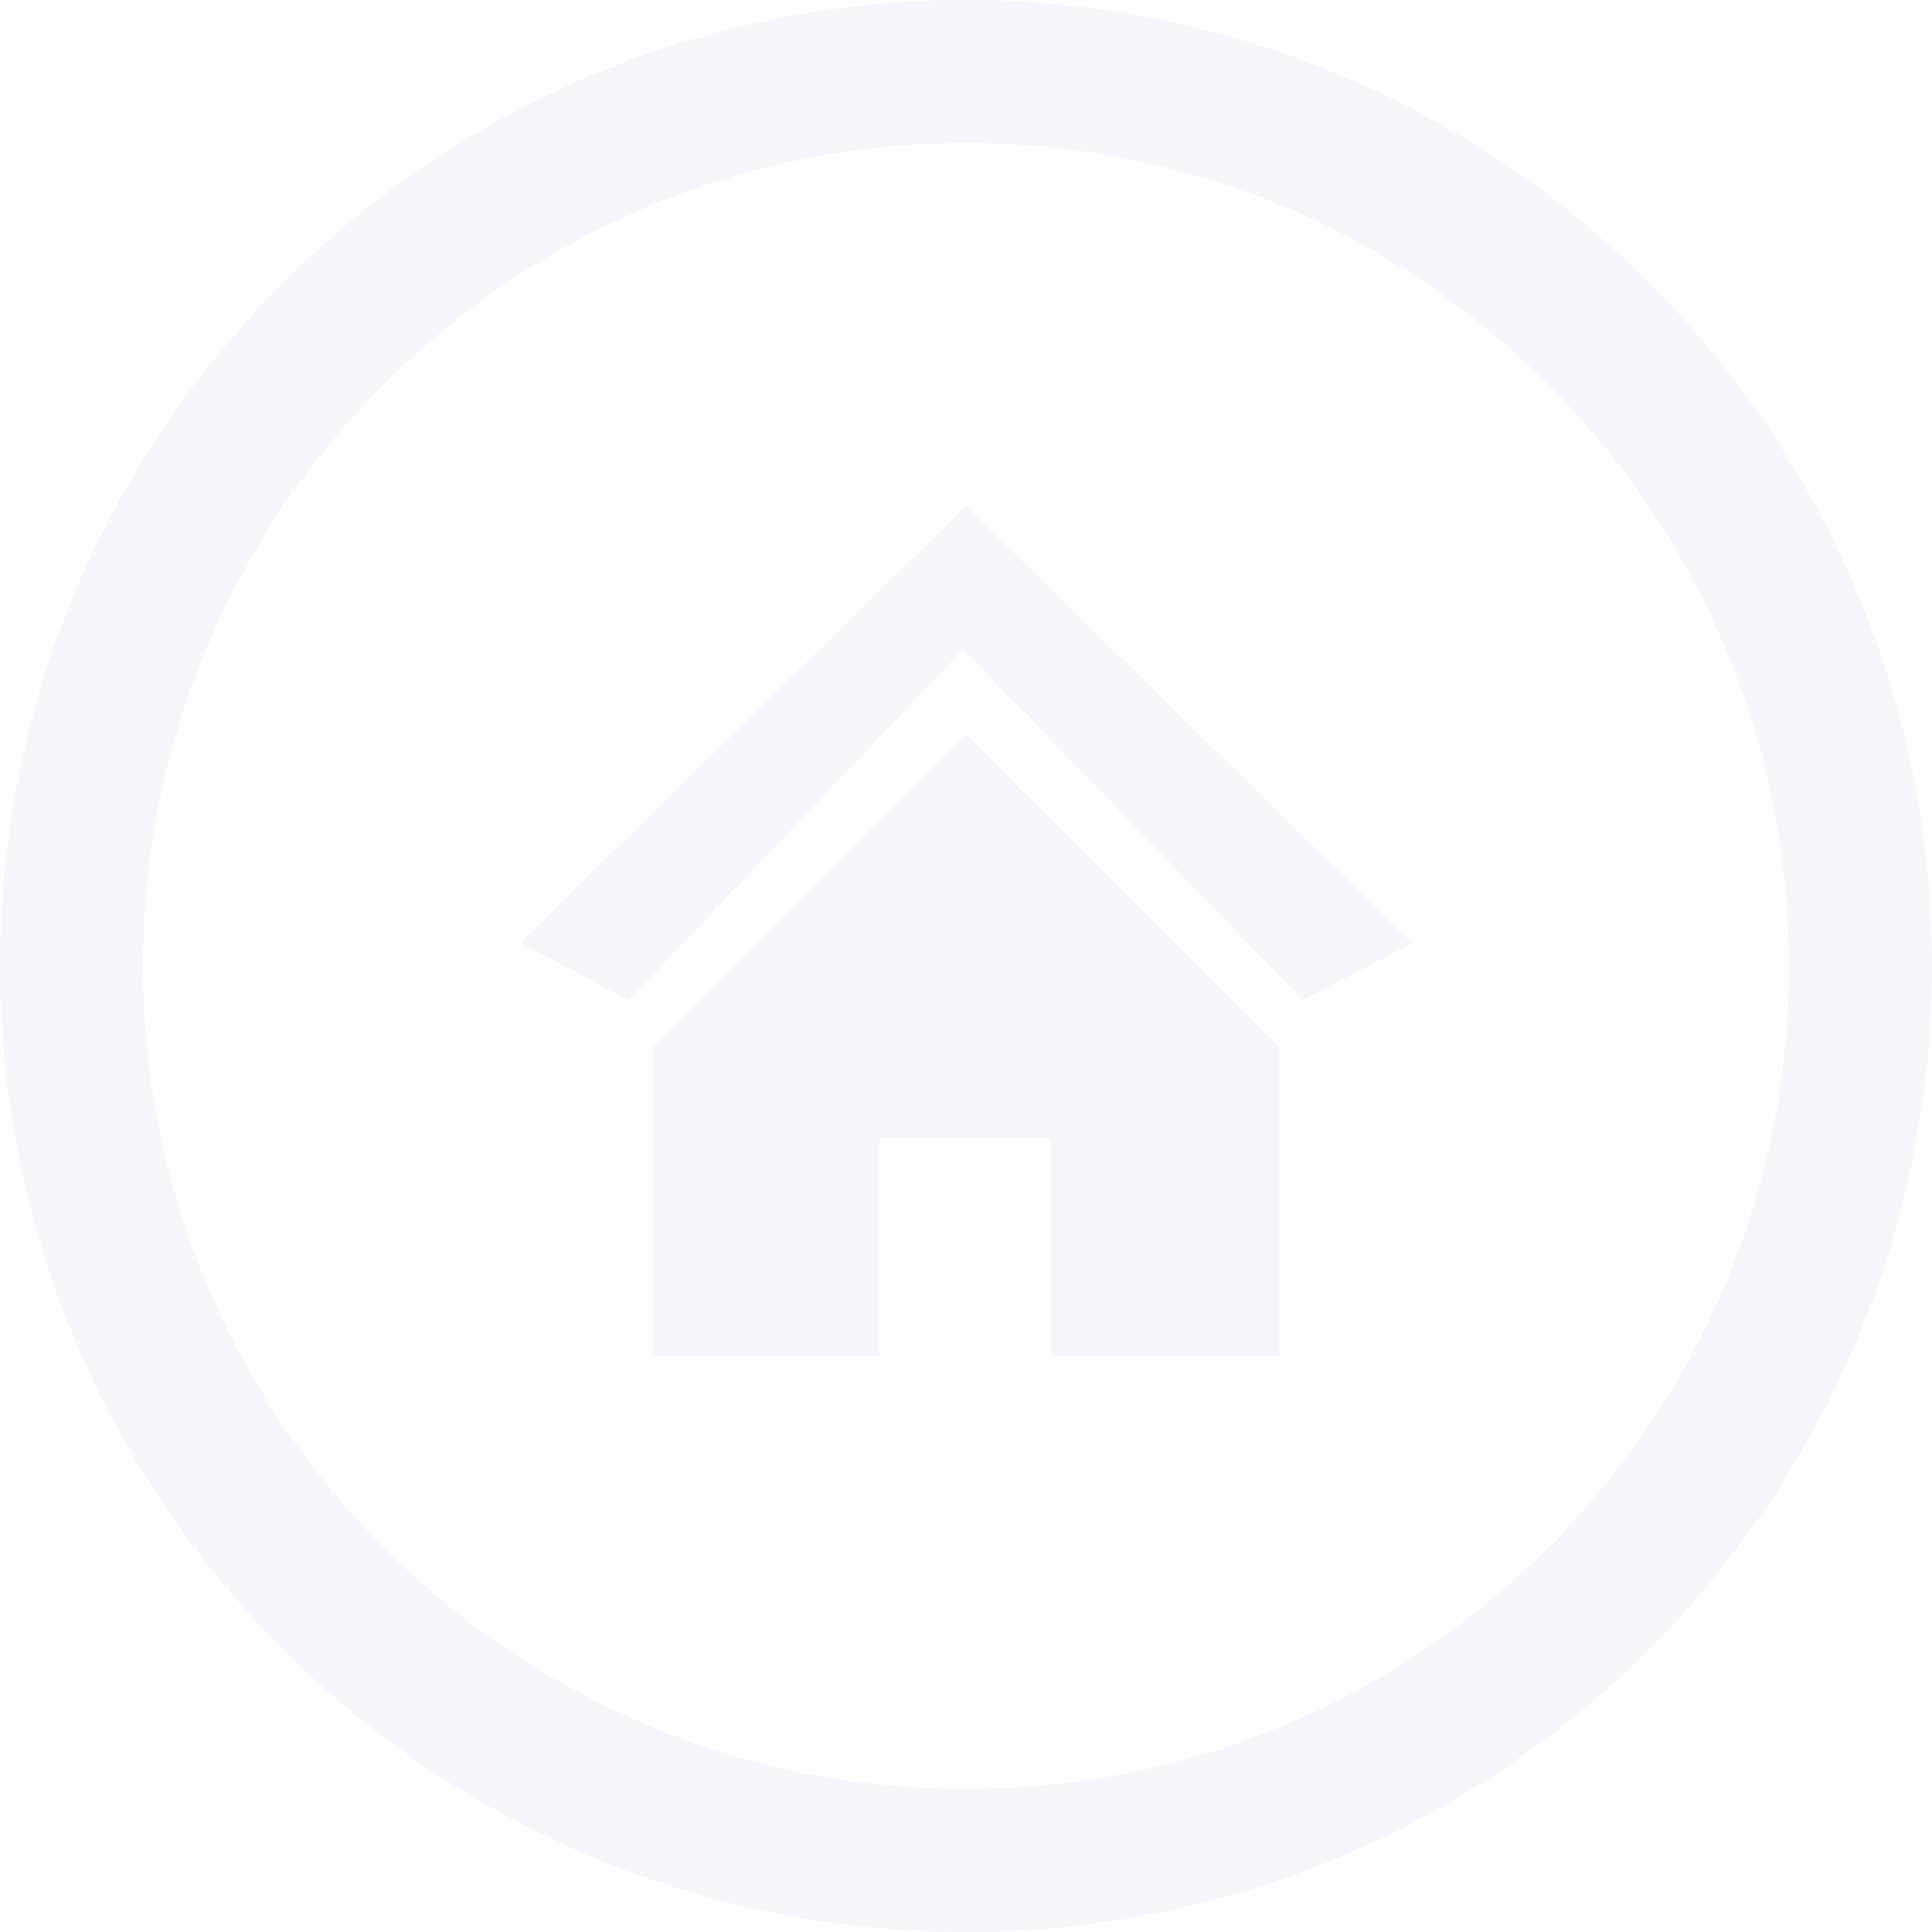
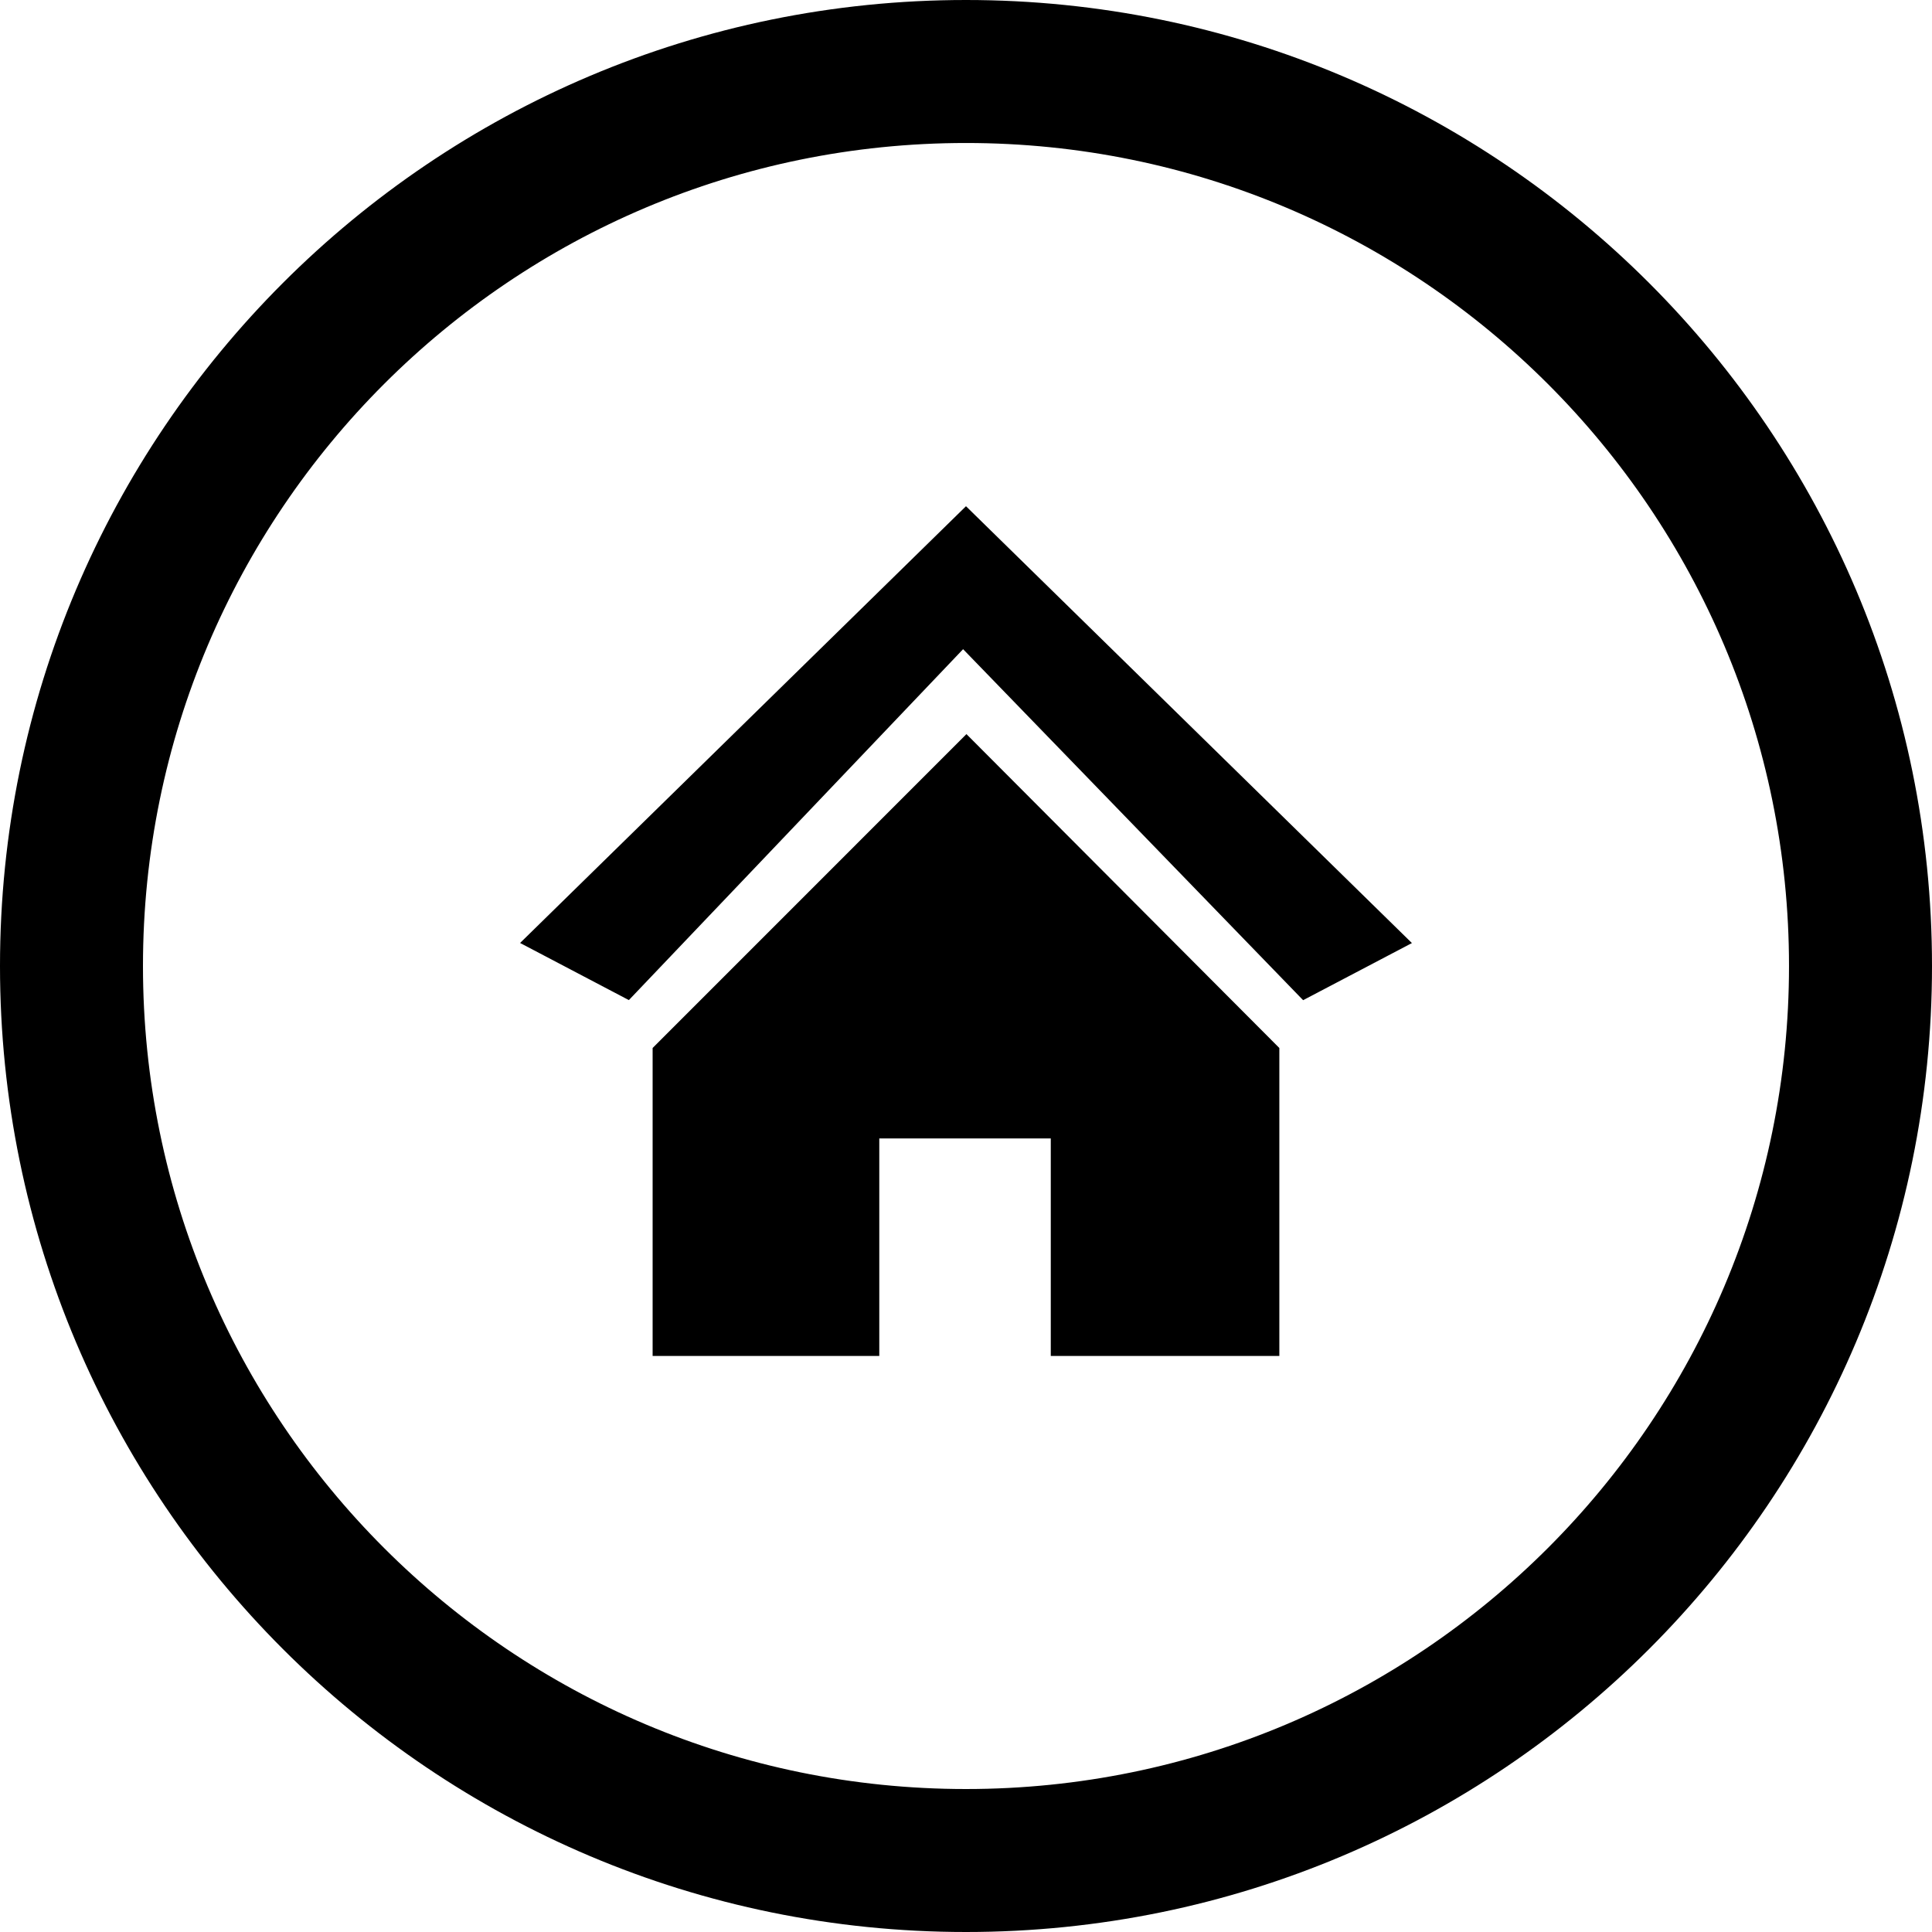
<svg xmlns="http://www.w3.org/2000/svg" shape-rendering="geometricPrecision" text-rendering="geometricPrecision" image-rendering="optimizeQuality" fill-rule="evenodd" clip-rule="evenodd" viewBox="0 0 512 512">
-   <path fill="#F5F5FA" d="M255.997 0C397.384 0 512 114.617 512 256.003 512 397.389 397.384 512 255.997 512 114.611 512 0 397.389 0 256.003 0 114.617 114.611 0 255.997 0zm-83.046 277.729l83.168-83.184 82.919 83.184v81.611h-60.57v-57.645h-45.449v57.645h-60.068v-81.611zm83.046-143.577L137.827 249.9l28.828 15.136 88.575-92.995 90.11 93.018 28.833-15.137-118.176-115.77zm0-96.257c120.461 0 218.109 97.647 218.109 218.108 0 120.455-97.648 218.108-218.109 218.108-120.455 0-218.108-97.653-218.108-218.108 0-120.461 97.653-218.108 218.108-218.108z" />
+   <path fill="currentColor" d="M255.997 0C397.384 0 512 114.617 512 256.003 512 397.389 397.384 512 255.997 512 114.611 512 0 397.389 0 256.003 0 114.617 114.611 0 255.997 0zm-83.046 277.729l83.168-83.184 82.919 83.184v81.611h-60.57v-57.645h-45.449v57.645h-60.068v-81.611zm83.046-143.577L137.827 249.9l28.828 15.136 88.575-92.995 90.11 93.018 28.833-15.137-118.176-115.77zm0-96.257c120.461 0 218.109 97.647 218.109 218.108 0 120.455-97.648 218.108-218.109 218.108-120.455 0-218.108-97.653-218.108-218.108 0-120.461 97.653-218.108 218.108-218.108z" />
</svg>
